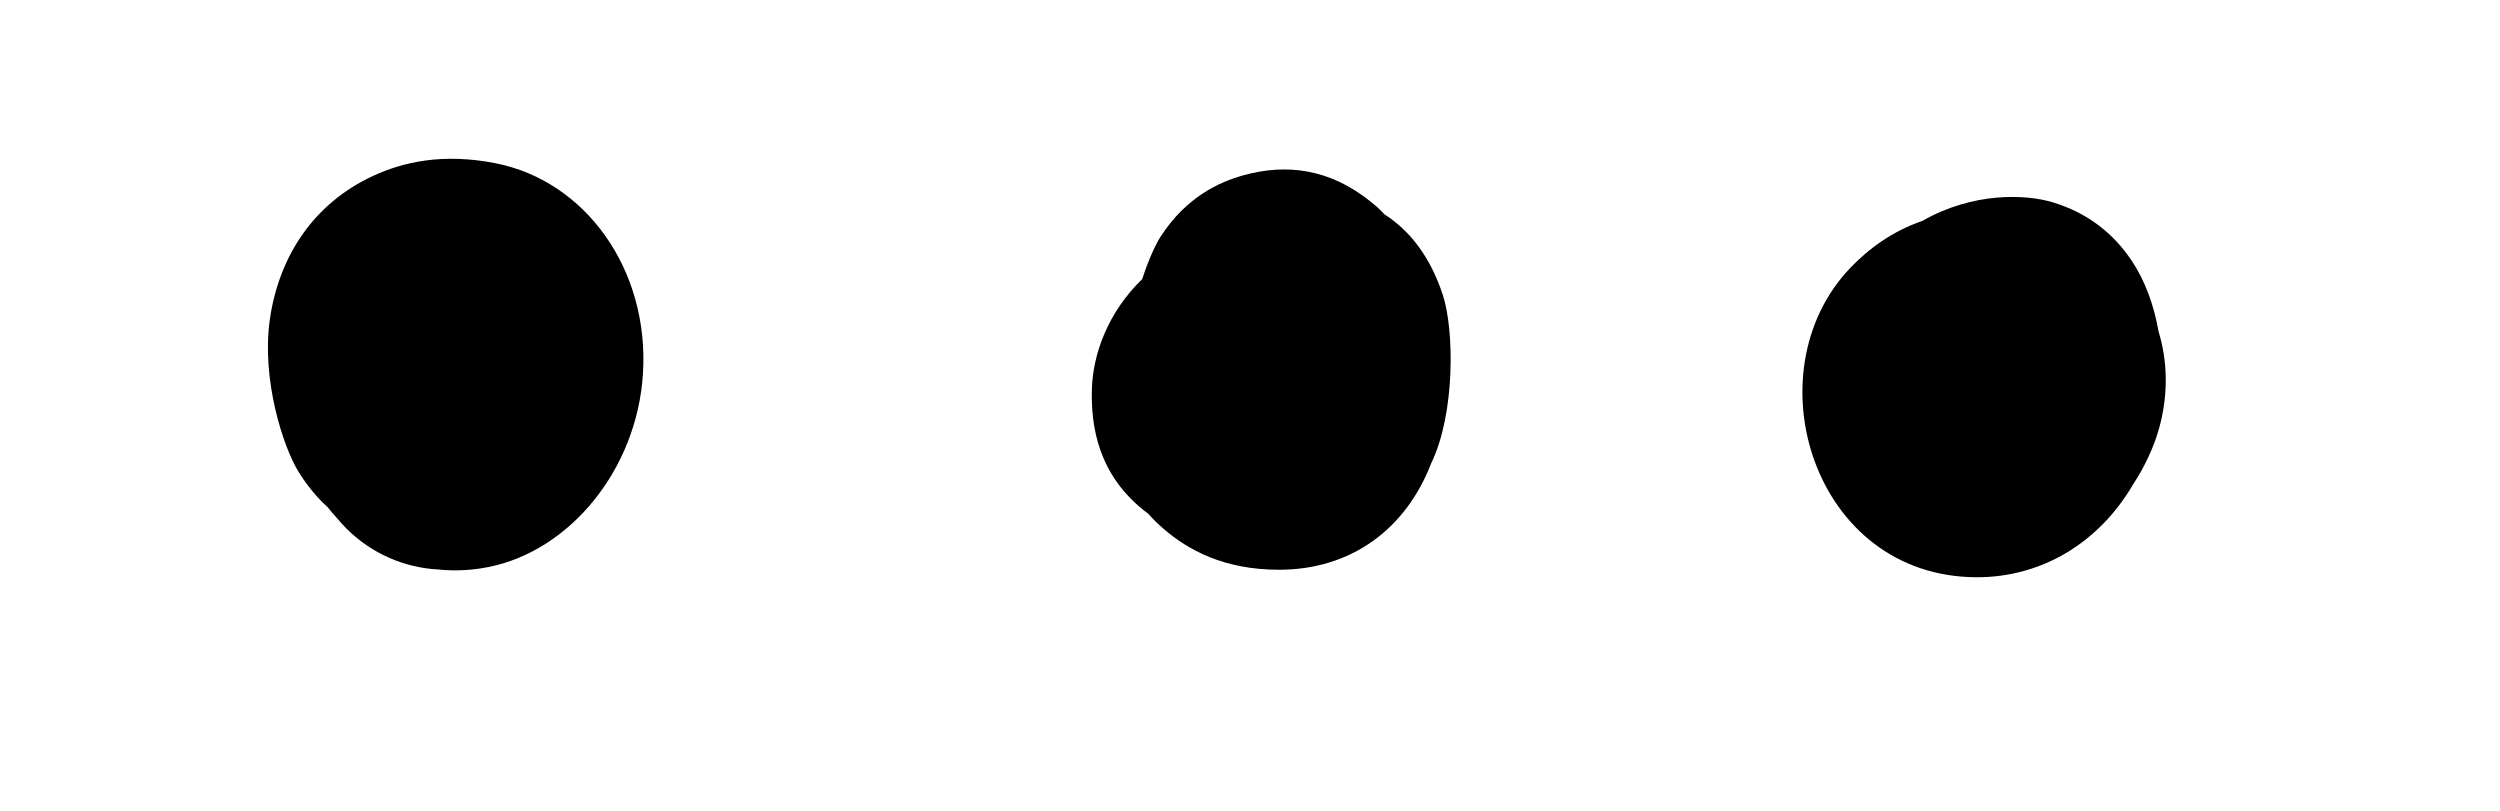
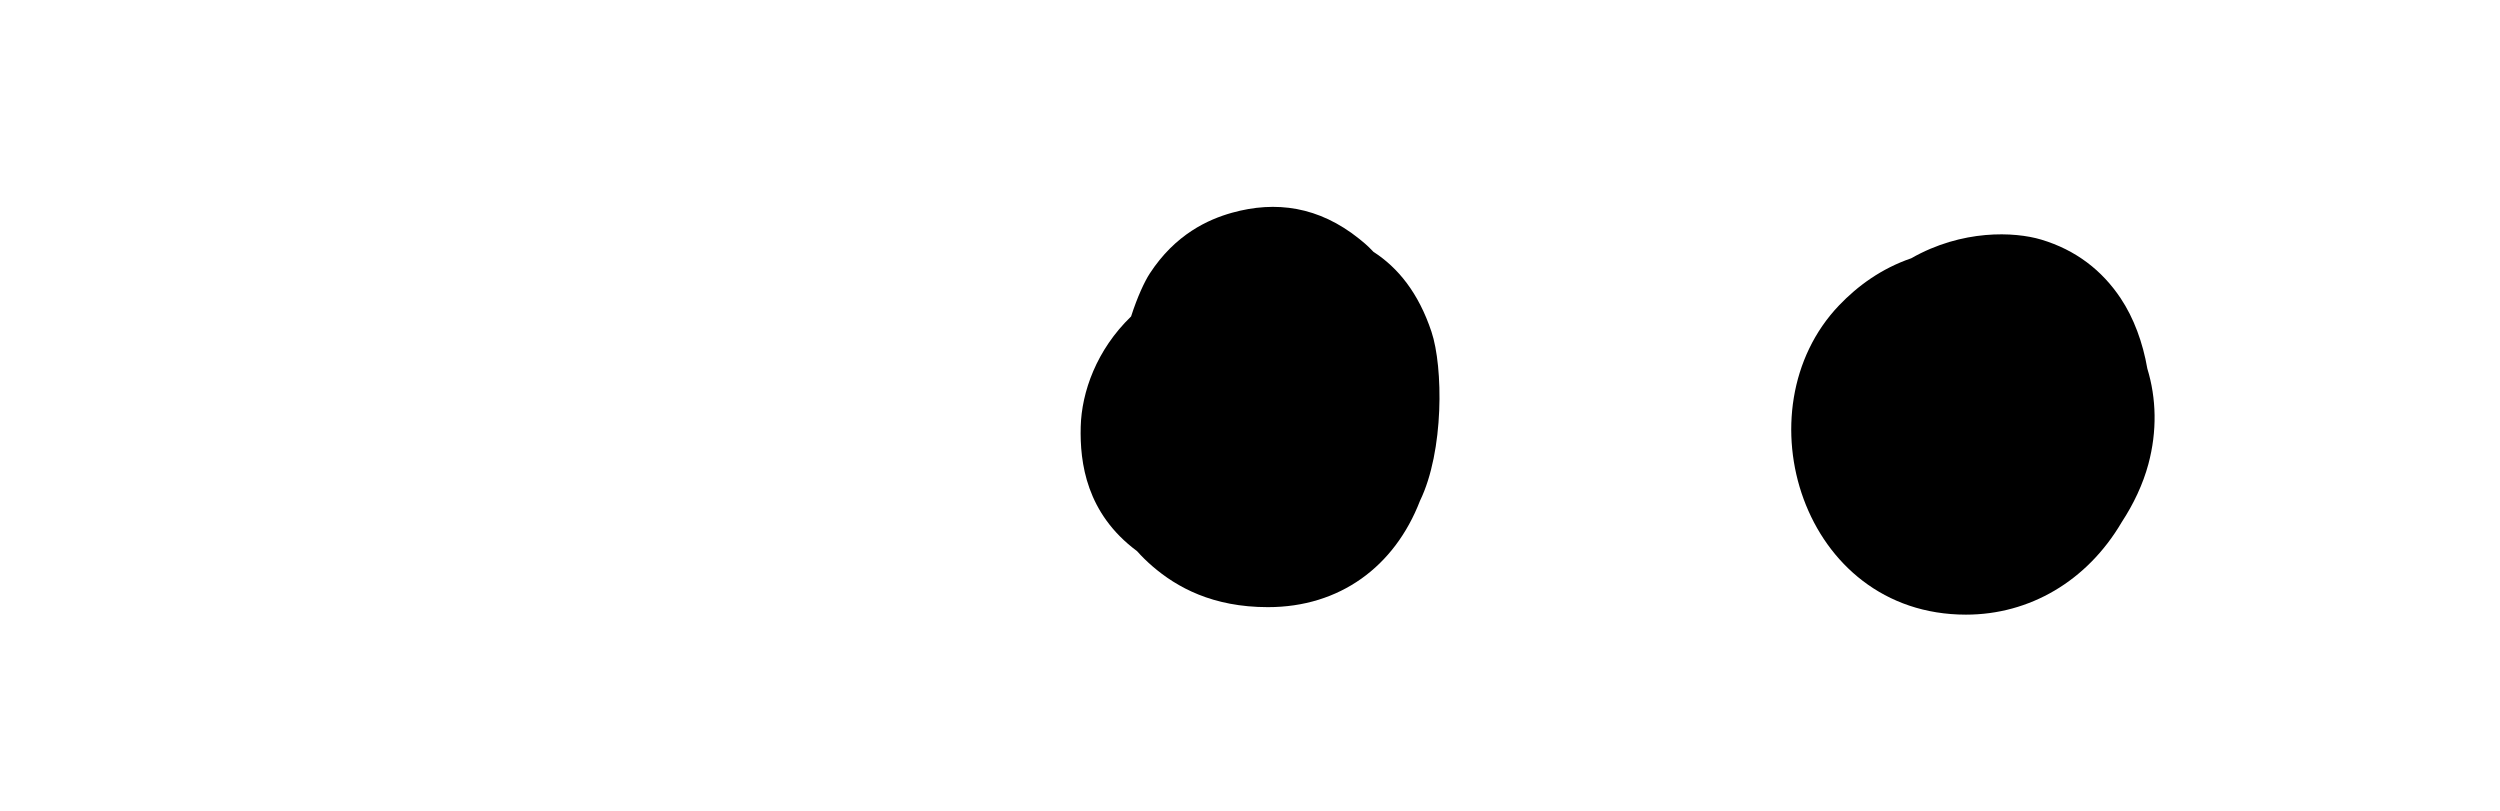
<svg xmlns="http://www.w3.org/2000/svg" width="100%" height="100%" viewBox="0 0 148 48" version="1.1" xml:space="preserve" style="fill-rule:evenodd;clip-rule:evenodd;stroke-linejoin:round;stroke-miterlimit:2;">
-   <path d="M19.394,30.022c0.19,0.244 0.389,0.477 0.597,0.698c0.161,0.196 0.334,0.385 0.516,0.568c1.516,1.515 3.471,2.325 5.457,2.427c0.955,0.099 1.948,0.054 2.959,-0.148c4.823,-0.964 8.773,-5.767 9.138,-11.413c0.4,-6.196 -3.402,-11.439 -8.714,-12.488c-3.118,-0.615 -5.466,-0.08 -7.244,0.739c-3.495,1.61 -5.575,4.715 -6.124,8.474c-0.52,3.562 0.784,7.571 1.682,9.03c0.533,0.865 1.119,1.559 1.733,2.113Zm-2.18,-9.087c-0.118,0.37 -0.216,0.777 -0.285,1.225c0.065,-0.421 0.161,-0.83 0.285,-1.225Zm0.097,-0.291l-0.068,0.204l0.082,-0.241l-0.014,0.037Z" />
-   <path d="M67.621,16.52c-2.046,1.978 -2.929,4.474 -2.982,6.529c-0.055,2.134 0.331,5.133 3.333,7.362c0.277,0.312 0.579,0.608 0.904,0.889c1.452,1.255 3.573,2.429 6.846,2.429c4.25,0 7.495,-2.393 9.001,-6.292c1.433,-2.95 1.376,-7.927 0.682,-10.009c-0.764,-2.293 -1.976,-3.793 -3.435,-4.733c-0.363,-0.39 -0.671,-0.632 -0.838,-0.766c-2.395,-1.924 -4.945,-2.269 -7.53,-1.55c-1.421,0.396 -3.368,1.28 -4.879,3.605c-0.3,0.461 -0.727,1.369 -1.102,2.536Z" />
-   <path d="M113.805,13.077c-1.77,0.606 -3.176,1.641 -4.27,2.785c-5.893,6.167 -2.207,18.311 7.511,18.311c3.758,0 7.17,-1.978 9.224,-5.481c0.698,-1.063 1.258,-2.249 1.575,-3.431c0.524,-1.954 0.476,-3.895 -0.062,-5.653c-0.269,-1.552 -0.801,-2.996 -1.581,-4.167c-1.096,-1.643 -2.644,-2.855 -4.702,-3.471c-1.57,-0.47 -4.675,-0.617 -7.695,1.107Z" />
+   <path>
+     <animate attributeName="d" keyTimes="0; 0.167; 0.33; 1" values="m 23.909,31.809 c 0.186,0.239 0.381,0.467 0.585,0.684 0.158,0.192 0.327,0.377 0.505,0.556 1.485,1.484 3.399,2.277 5.344,2.377 0.935,0.097 1.908,0.053 2.898,-0.145 4.723,-0.944 8.591,-5.648 8.949,-11.177 0.392,-6.068 -3.332,-11.202 -8.534,-12.229 -3.053,-0.602 -5.353,-0.078 -7.094,0.724 -3.423,1.577 -5.46,4.617 -5.997,8.299 -0.509,3.488 0.768,7.414 1.647,8.843 0.522,0.847 1.096,1.527 1.697,2.069 z M 21.774,22.91 c -0.116,0.362 -0.212,0.761 -0.279,1.2 0.064,-0.412 0.158,-0.813 0.279,-1.2 z m 0.095,-0.285 -0.067,0.2 0.08,-0.236 z;m 17.342,39.106 c 0.332,0.426 0.68,0.833 1.043,1.219 0.281,0.342 0.583,0.673 0.901,0.992 2.648,2.646 6.063,4.061 9.532,4.239 1.668,0.173 3.403,0.094 5.169,-0.259 8.425,-1.684 15.325,-10.074 15.962,-19.936 C 50.648,14.539 44.007,5.381 34.728,3.548 29.281,2.474 25.18,3.409 22.074,4.839 15.969,7.652 12.336,13.075 11.377,19.642 c -0.908,6.222 1.369,13.225 2.938,15.774 0.931,1.511 1.955,2.723 3.027,3.691 z M 13.534,23.233 c -0.206,0.646 -0.377,1.357 -0.498,2.14 0.114,-0.735 0.281,-1.45 0.498,-2.14 z m 0.169,-0.508 -0.119,0.356 0.143,-0.421 z;m 23.909,31.809 c 0.186,0.239 0.381,0.467 0.585,0.684 0.158,0.192 0.327,0.377 0.505,0.556 1.485,1.484 3.399,2.277 5.344,2.377 0.935,0.097 1.908,0.053 2.898,-0.145 4.723,-0.944 8.591,-5.648 8.949,-11.177 0.392,-6.068 -3.332,-11.202 -8.534,-12.229 -3.053,-0.602 -5.353,-0.078 -7.094,0.724 -3.423,1.577 -5.46,4.617 -5.997,8.299 -0.509,3.488 0.768,7.414 1.647,8.843 0.522,0.847 1.096,1.527 1.697,2.069 z M 21.774,22.91 c -0.116,0.362 -0.212,0.761 -0.279,1.2 0.064,-0.412 0.158,-0.813 0.279,-1.2 z m 0.095,-0.285 -0.067,0.2 0.08,-0.236 z;m 23.909,31.809 c 0.186,0.239 0.381,0.467 0.585,0.684 0.158,0.192 0.327,0.377 0.505,0.556 1.485,1.484 3.399,2.277 5.344,2.377 0.935,0.097 1.908,0.053 2.898,-0.145 4.723,-0.944 8.591,-5.648 8.949,-11.177 0.392,-6.068 -3.332,-11.202 -8.534,-12.229 -3.053,-0.602 -5.353,-0.078 -7.094,0.724 -3.423,1.577 -5.46,4.617 -5.997,8.299 -0.509,3.488 0.768,7.414 1.647,8.843 0.522,0.847 1.096,1.527 1.697,2.069 z M 21.774,22.91 c -0.116,0.362 -0.212,0.761 -0.279,1.2 0.064,-0.412 0.158,-0.813 0.279,-1.2 z m 0.095,-0.285 -0.067,0.2 0.08,-0.236 z;" dur="3s" repeatCount="indefinite" />
+   </path>
+   <path d="m 66.96,18.734 c -2.046,1.978 -2.929,4.474 -2.982,6.529 -0.055,2.134 0.331,5.133 3.333,7.362 0.277,0.312 0.579,0.608 0.904,0.889 1.452,1.255 3.573,2.429 6.846,2.429 4.25,0 7.495,-2.393 9.001,-6.292 1.433,-2.95 1.376,-7.927 0.682,-10.009 -0.764,-2.293 -1.976,-3.793 -3.435,-4.733 -0.363,-0.39 -0.671,-0.632 -0.838,-0.766 -2.395,-1.924 -4.945,-2.269 -7.53,-1.55 -1.421,0.396 -3.368,1.28 -4.879,3.605 -0.3,0.461 -0.727,1.369 -1.102,2.536 z;">
+     <animate attributeName="d" keyTimes="0; 0.167; 0.33; 1" values="m 66.96,18.734 c -2.046,1.978 -2.929,4.474 -2.982,6.529 -0.055,2.134 0.331,5.133 3.333,7.362 0.277,0.312 0.579,0.608 0.904,0.889 1.452,1.255 3.573,2.429 6.846,2.429 4.25,0 7.495,-2.393 9.001,-6.292 1.433,-2.95 1.376,-7.927 0.682,-10.009 -0.764,-2.293 -1.976,-3.793 -3.435,-4.733 -0.363,-0.39 -0.671,-0.632 -0.838,-0.766 -2.395,-1.924 -4.945,-2.269 -7.53,-1.55 -1.421,0.396 -3.368,1.28 -4.879,3.605 -0.3,0.461 -0.727,1.369 -1.102,2.536 z;m 60.911,13.952 c -3.746,3.621 -5.362,8.191 -5.459,11.953 -0.101,3.907 0.606,9.397 6.102,13.478 0.507,0.571 1.06,1.113 1.655,1.628 2.658,2.298 6.541,4.447 12.533,4.447 7.781,0 13.721,-4.381 16.478,-11.519 2.623,-5.401 2.519,-14.512 1.249,-18.324 C 92.069,11.417 89.85,8.671 87.179,6.95 86.515,6.236 85.951,5.793 85.645,5.548 81.261,2.025 76.592,1.394 71.86,2.71 69.259,3.435 65.694,5.053 62.928,9.31 62.379,10.154 61.597,11.816 60.911,13.952 Z;m 66.96,18.734 c -2.046,1.978 -2.929,4.474 -2.982,6.529 -0.055,2.134 0.331,5.133 3.333,7.362 0.277,0.312 0.579,0.608 0.904,0.889 1.452,1.255 3.573,2.429 6.846,2.429 4.25,0 7.495,-2.393 9.001,-6.292 1.433,-2.95 1.376,-7.927 0.682,-10.009 -0.764,-2.293 -1.976,-3.793 -3.435,-4.733 -0.363,-0.39 -0.671,-0.632 -0.838,-0.766 -2.395,-1.924 -4.945,-2.269 -7.53,-1.55 -1.421,0.396 -3.368,1.28 -4.879,3.605 -0.3,0.461 -0.727,1.369 -1.102,2.536 z;m 66.96,18.734 c -2.046,1.978 -2.929,4.474 -2.982,6.529 -0.055,2.134 0.331,5.133 3.333,7.362 0.277,0.312 0.579,0.608 0.904,0.889 1.452,1.255 3.573,2.429 6.846,2.429 4.25,0 7.495,-2.393 9.001,-6.292 1.433,-2.95 1.376,-7.927 0.682,-10.009 -0.764,-2.293 -1.976,-3.793 -3.435,-4.733 -0.363,-0.39 -0.671,-0.632 -0.838,-0.766 -2.395,-1.924 -4.945,-2.269 -7.53,-1.55 -1.421,0.396 -3.368,1.28 -4.879,3.605 -0.3,0.461 -0.727,1.369 -1.102,2.536 z;" dur="3s" begin="1s" repeatCount="indefinite" />
+   </path>
+   <path d="m 113.144,15.291 c -1.77,0.606 -3.176,1.641 -4.27,2.785 -5.893,6.167 -2.207,18.311 7.511,18.311 3.758,0 7.17,-1.978 9.224,-5.481 0.698,-1.063 1.258,-2.249 1.575,-3.431 0.524,-1.954 0.476,-3.895 -0.062,-5.653 -0.269,-1.552 -0.801,-2.996 -1.581,-4.167 -1.096,-1.643 -2.644,-2.855 -4.702,-3.471 -1.57,-0.47 -4.675,-0.617 -7.695,1.107 z">
+     <animate attributeName="d" keyTimes="0; 0.167; 0.33; 1" values="m 113.144,15.291 c -1.77,0.606 -3.176,1.641 -4.27,2.785 -5.893,6.167 -2.207,18.311 7.511,18.311 3.758,0 7.17,-1.978 9.224,-5.481 0.698,-1.063 1.258,-2.249 1.575,-3.431 0.524,-1.954 0.476,-3.895 -0.062,-5.653 -0.269,-1.552 -0.801,-2.996 -1.581,-4.167 -1.096,-1.643 -2.644,-2.855 -4.702,-3.471 -1.57,-0.47 -4.675,-0.617 -7.695,1.107 z;m 110.573,5.438 c -3.395,1.162 -6.092,3.148 -8.19,5.342 -11.303,11.829 -4.233,35.122 14.407,35.122 7.208,0 13.753,-3.794 17.692,-10.513 1.339,-2.039 2.413,-4.314 3.021,-6.581 1.005,-3.748 0.913,-7.471 -0.119,-10.843 -0.516,-2.977 -1.536,-5.747 -3.032,-7.993 -2.102,-3.151 -5.071,-5.476 -9.019,-6.658 -3.011,-0.901 -8.967,-1.183 -14.76,2.123 z;m 113.144,15.291 c -1.77,0.606 -3.176,1.641 -4.27,2.785 -5.893,6.167 -2.207,18.311 7.511,18.311 3.758,0 7.17,-1.978 9.224,-5.481 0.698,-1.063 1.258,-2.249 1.575,-3.431 0.524,-1.954 0.476,-3.895 -0.062,-5.653 -0.269,-1.552 -0.801,-2.996 -1.581,-4.167 -1.096,-1.643 -2.644,-2.855 -4.702,-3.471 -1.57,-0.47 -4.675,-0.617 -7.695,1.107 z;m 113.144,15.291 c -1.77,0.606 -3.176,1.641 -4.27,2.785 -5.893,6.167 -2.207,18.311 7.511,18.311 3.758,0 7.17,-1.978 9.224,-5.481 0.698,-1.063 1.258,-2.249 1.575,-3.431 0.524,-1.954 0.476,-3.895 -0.062,-5.653 -0.269,-1.552 -0.801,-2.996 -1.581,-4.167 -1.096,-1.643 -2.644,-2.855 -4.702,-3.471 -1.57,-0.47 -4.675,-0.617 -7.695,1.107 z;" dur="3s" begin="2s" repeatCount="indefinite" />
+   </path>
</svg>
